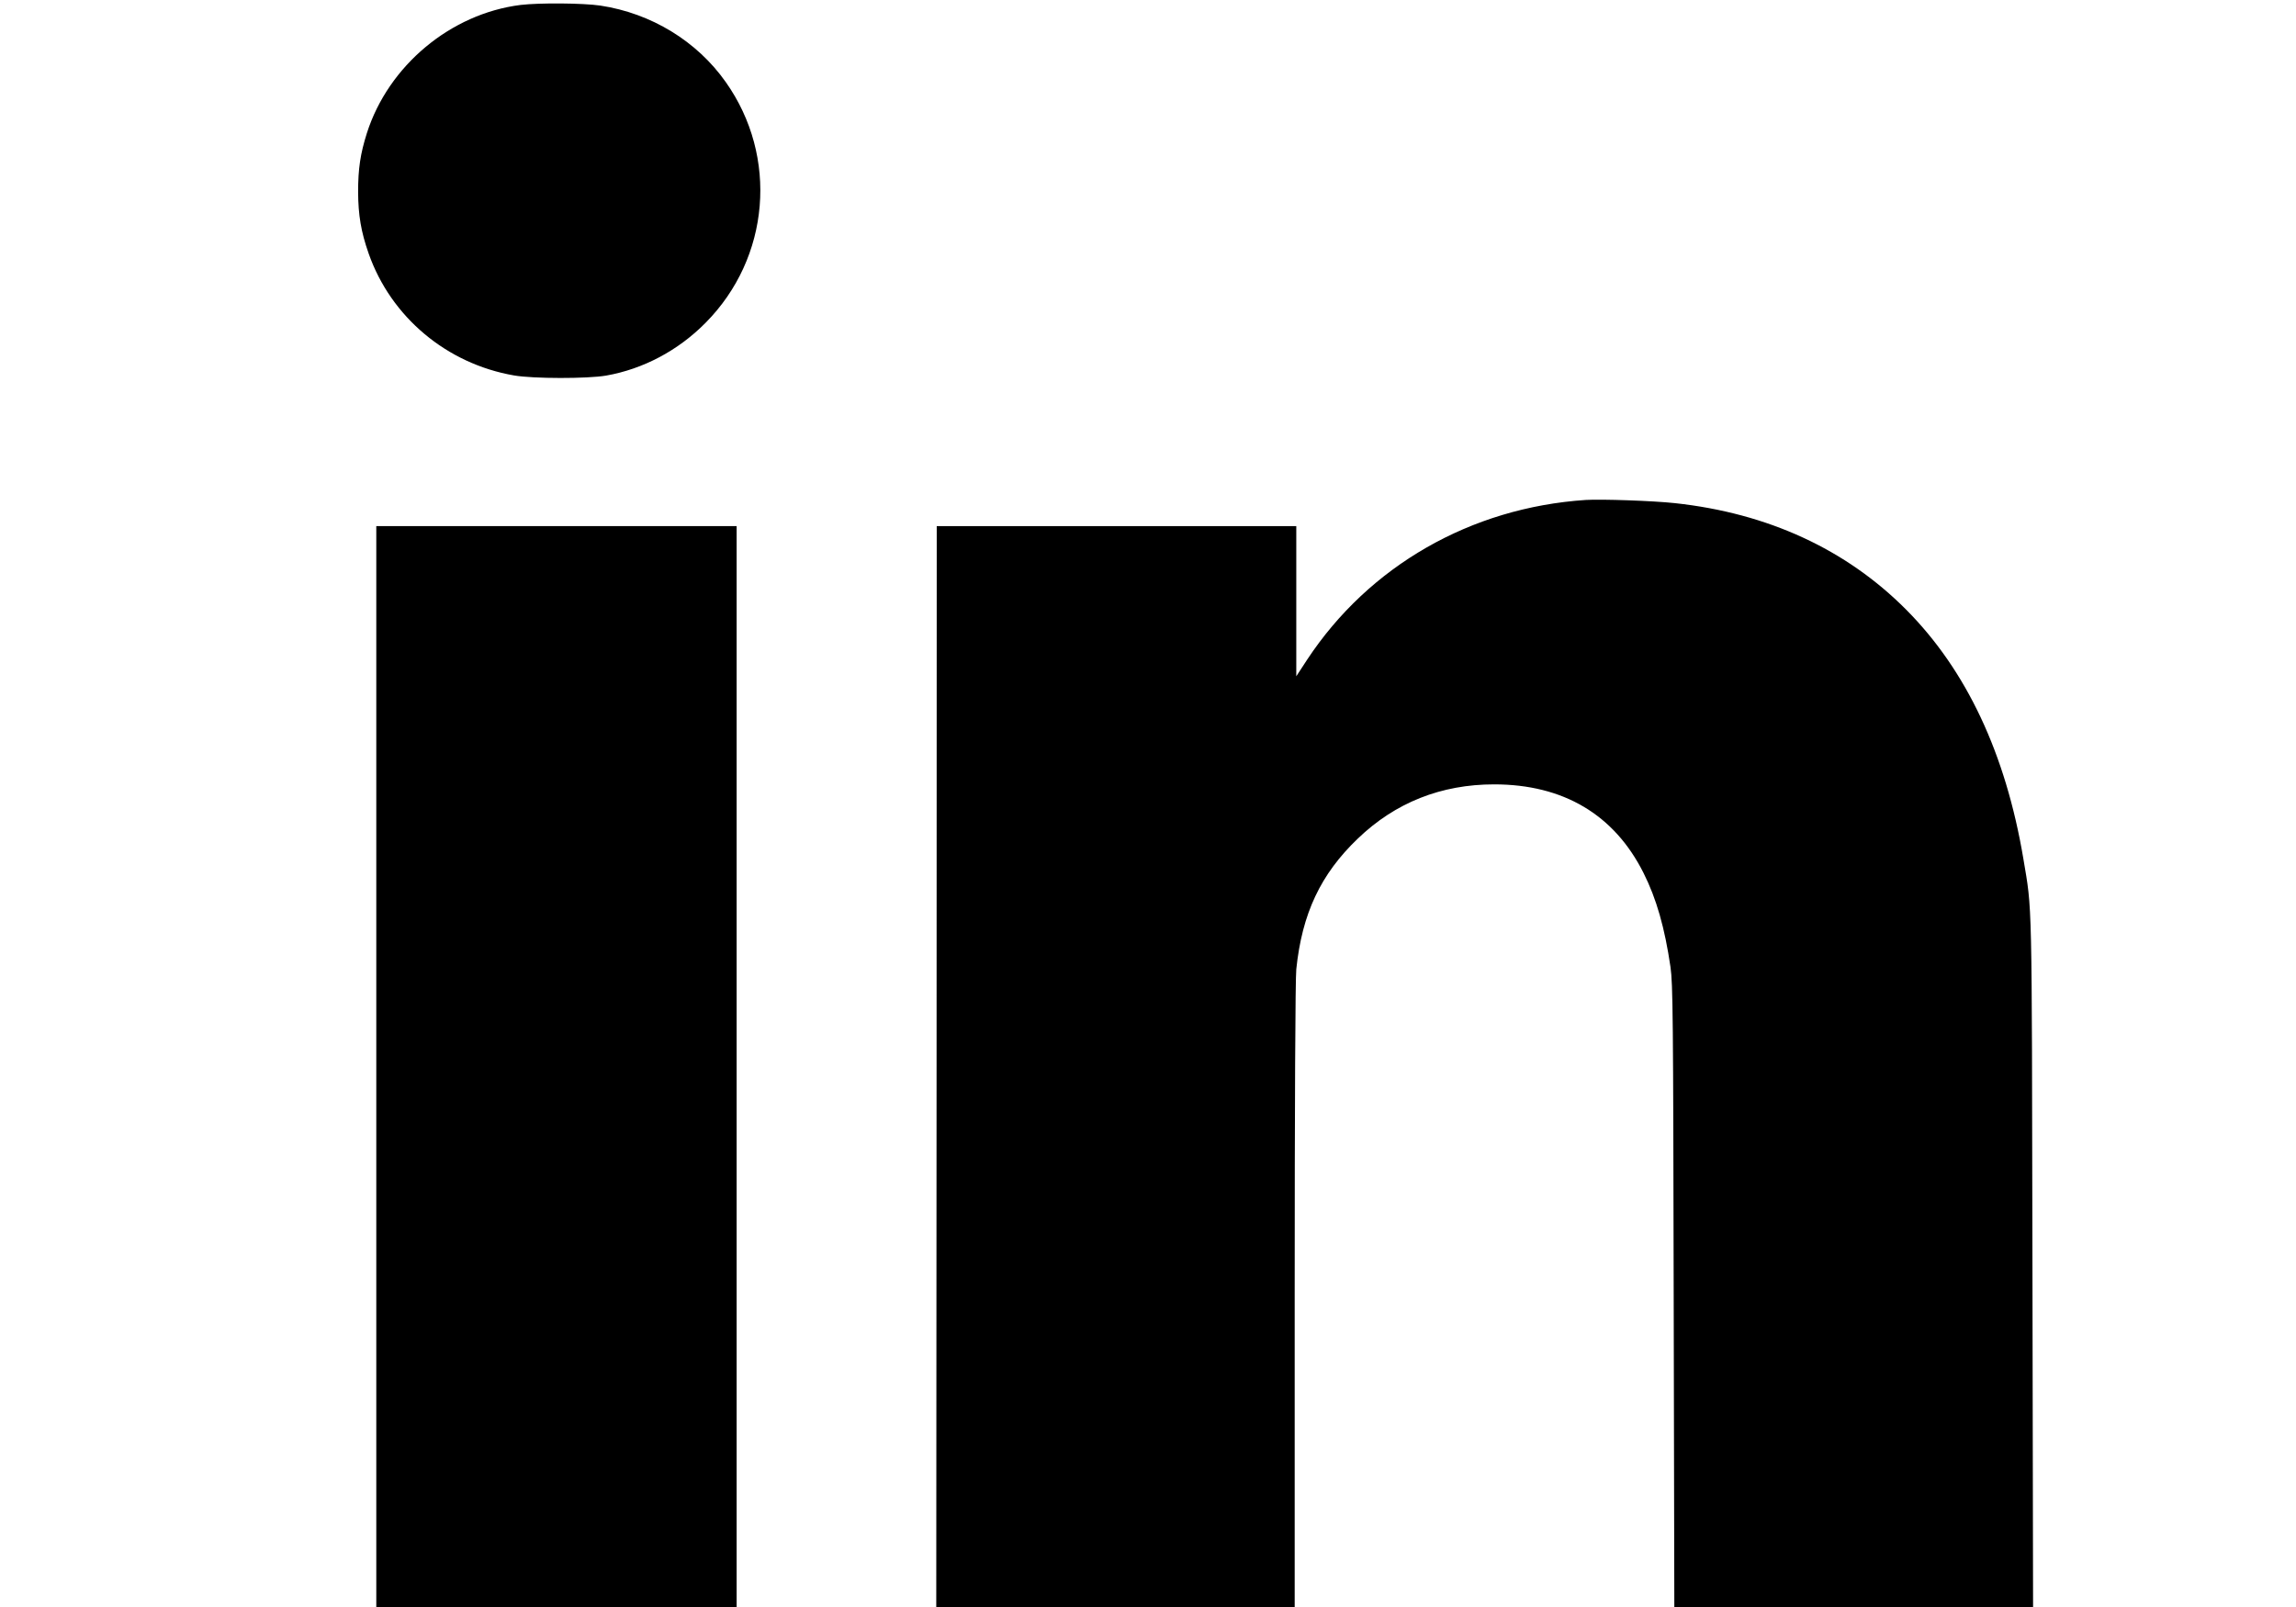
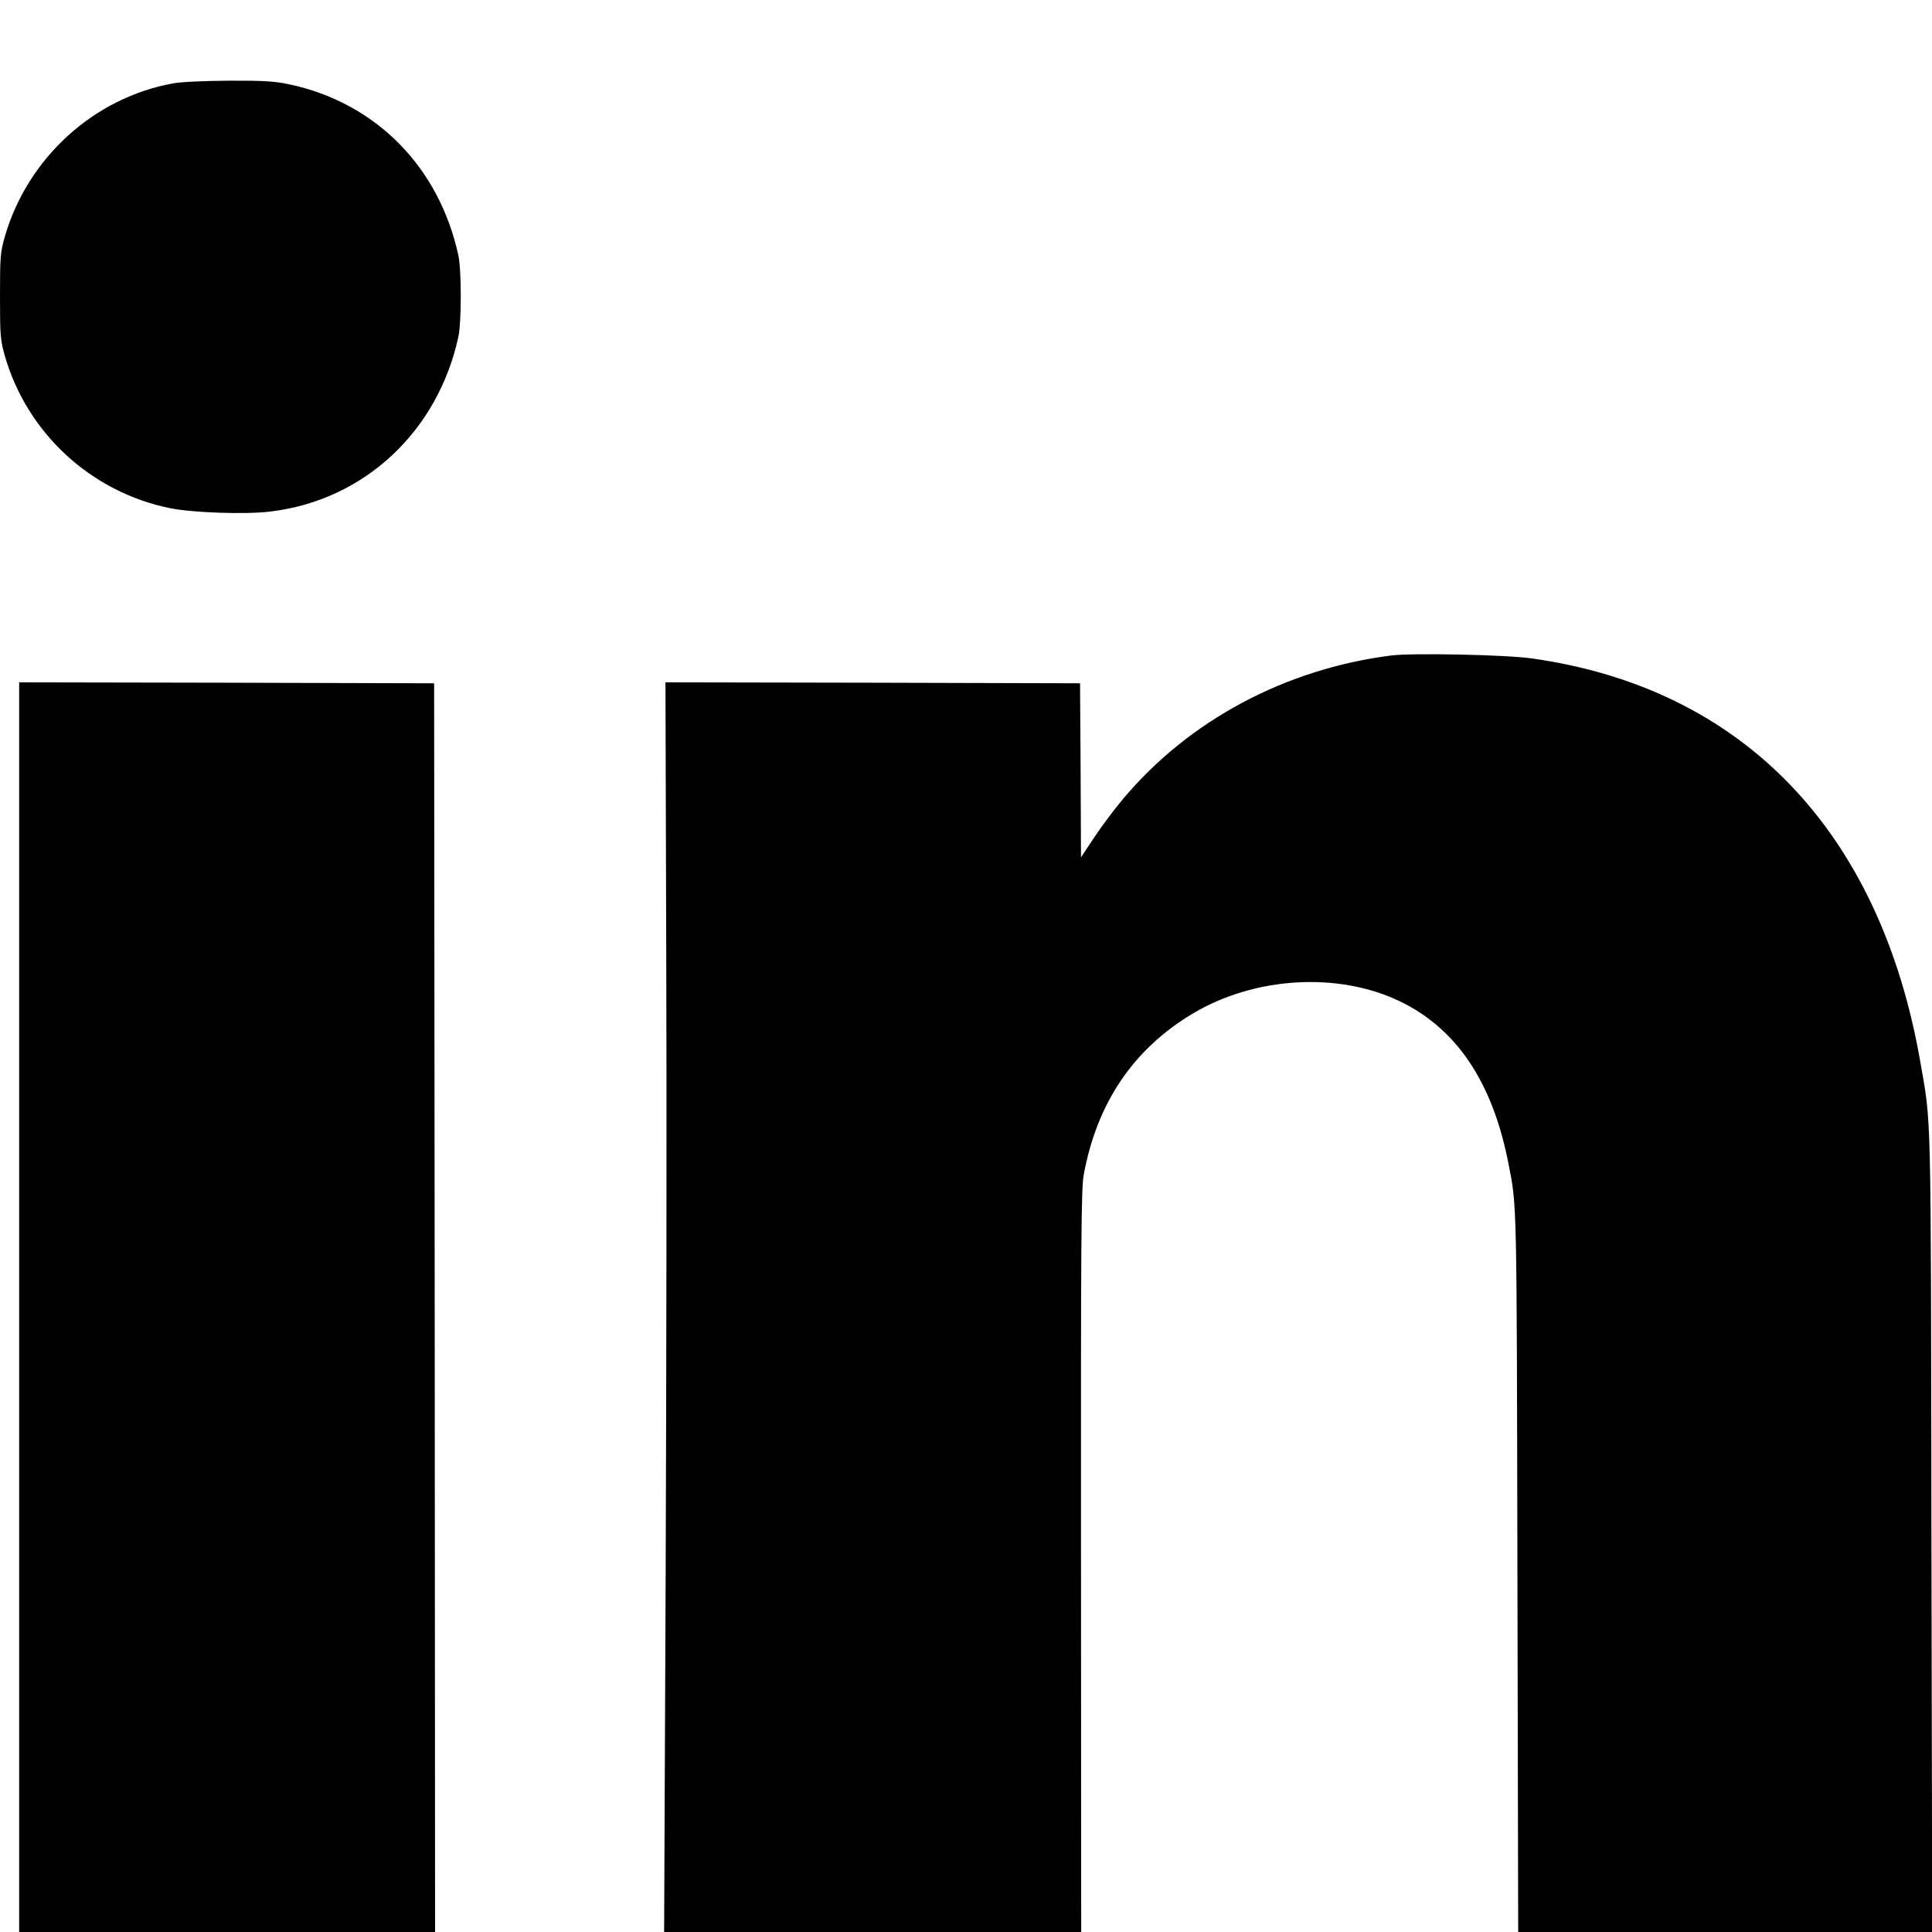
- <svg xmlns="http://www.w3.org/2000/svg" version="1.0" width="1440pt" height="1008pt" viewBox="0 0 1440 1008" preserveAspectRatio="xMidYMid meet">
+ <svg xmlns="http://www.w3.org/2000/svg" version="1.0" width="1008pt" height="1008pt" viewBox="0 0 1008 1008" preserveAspectRatio="xMidYMid meet">
  <g transform="translate(0,1008) scale(0.1,-0.1)" fill="#000000" stroke="none">
-     <path d="M3265 10049 c-439 -55 -829 -381 -964 -804 -41 -130 -55 -222 -55 -370 1 -145 18 -248 66 -385 140 -399 490 -692 912 -765 121 -21 460 -21 577 -1 233 41 452 157 624 331 405 408 458 1042 127 1510 -181 257 -468 432 -787 480 -109 16 -382 18 -500 4z" />
-     <path d="M9945 6944 c-721 -48 -1359 -414 -1747 -1002 l-68 -104 0 471 0 471 -1127 0 -1128 0 -1 -3390 -2 -3390 1124 0 1124 0 0 1953 c0 1208 4 1988 10 2047 36 350 153 597 386 820 235 226 523 340 855 340 433 0 753 -189 937 -556 81 -161 133 -344 169 -590 15 -108 17 -293 20 -2066 l4 -1948 1125 0 1125 0 -4 2158 c-4 2338 -1 2201 -57 2536 -111 659 -357 1182 -735 1562 -377 379 -868 605 -1450 668 -138 15 -462 26 -560 20z" />
-     <path d="M2360 3390 l0 -3390 1130 0 1130 0 0 3390 0 3390 -1130 0 -1130 0 0 -3390z" />
+     <path d="M903 9645 c-414 -75 -759 -389 -878 -800 -23 -82 -25 -101 -25 -310 0 -209 2 -228 25 -311 116 -403 448 -710 860 -795 116 -24 396 -34 525 -18 489 58 875 417 982 914 16 78 16 342 0 420 -100 465 -433 801 -887 896 -73 15 -131 19 -310 18 -134 -1 -248 -6 -292 -14z" />
+     <path d="M7258 6660 c-552 -70 -1056 -339 -1400 -750 -44 -52 -111 -142 -149 -199 l-69 -104 -2 454 -3 454 -1082 3 -1081 2 4 -1397 c3 -769 1 -2236 -3 -3261 l-8 -1862 1088 0 1088 0 -1 1933 c-1 1681 1 1943 14 2016 68 374 257 655 566 841 324 195 763 221 1085 65 296 -143 483 -423 565 -845 45 -228 43 -172 47 -2142 l4 -1868 1080 0 1080 0 -4 2078 c-3 2260 0 2129 -58 2462 -210 1206 -928 1951 -2029 2105 -131 19 -624 29 -732 15z" />
+     <path d="M100 3260 l0 -3260 1085 0 1085 0 -2 3258 -3 3257 -1082 3 -1083 2 0 -3260z" />
  </g>
</svg>
